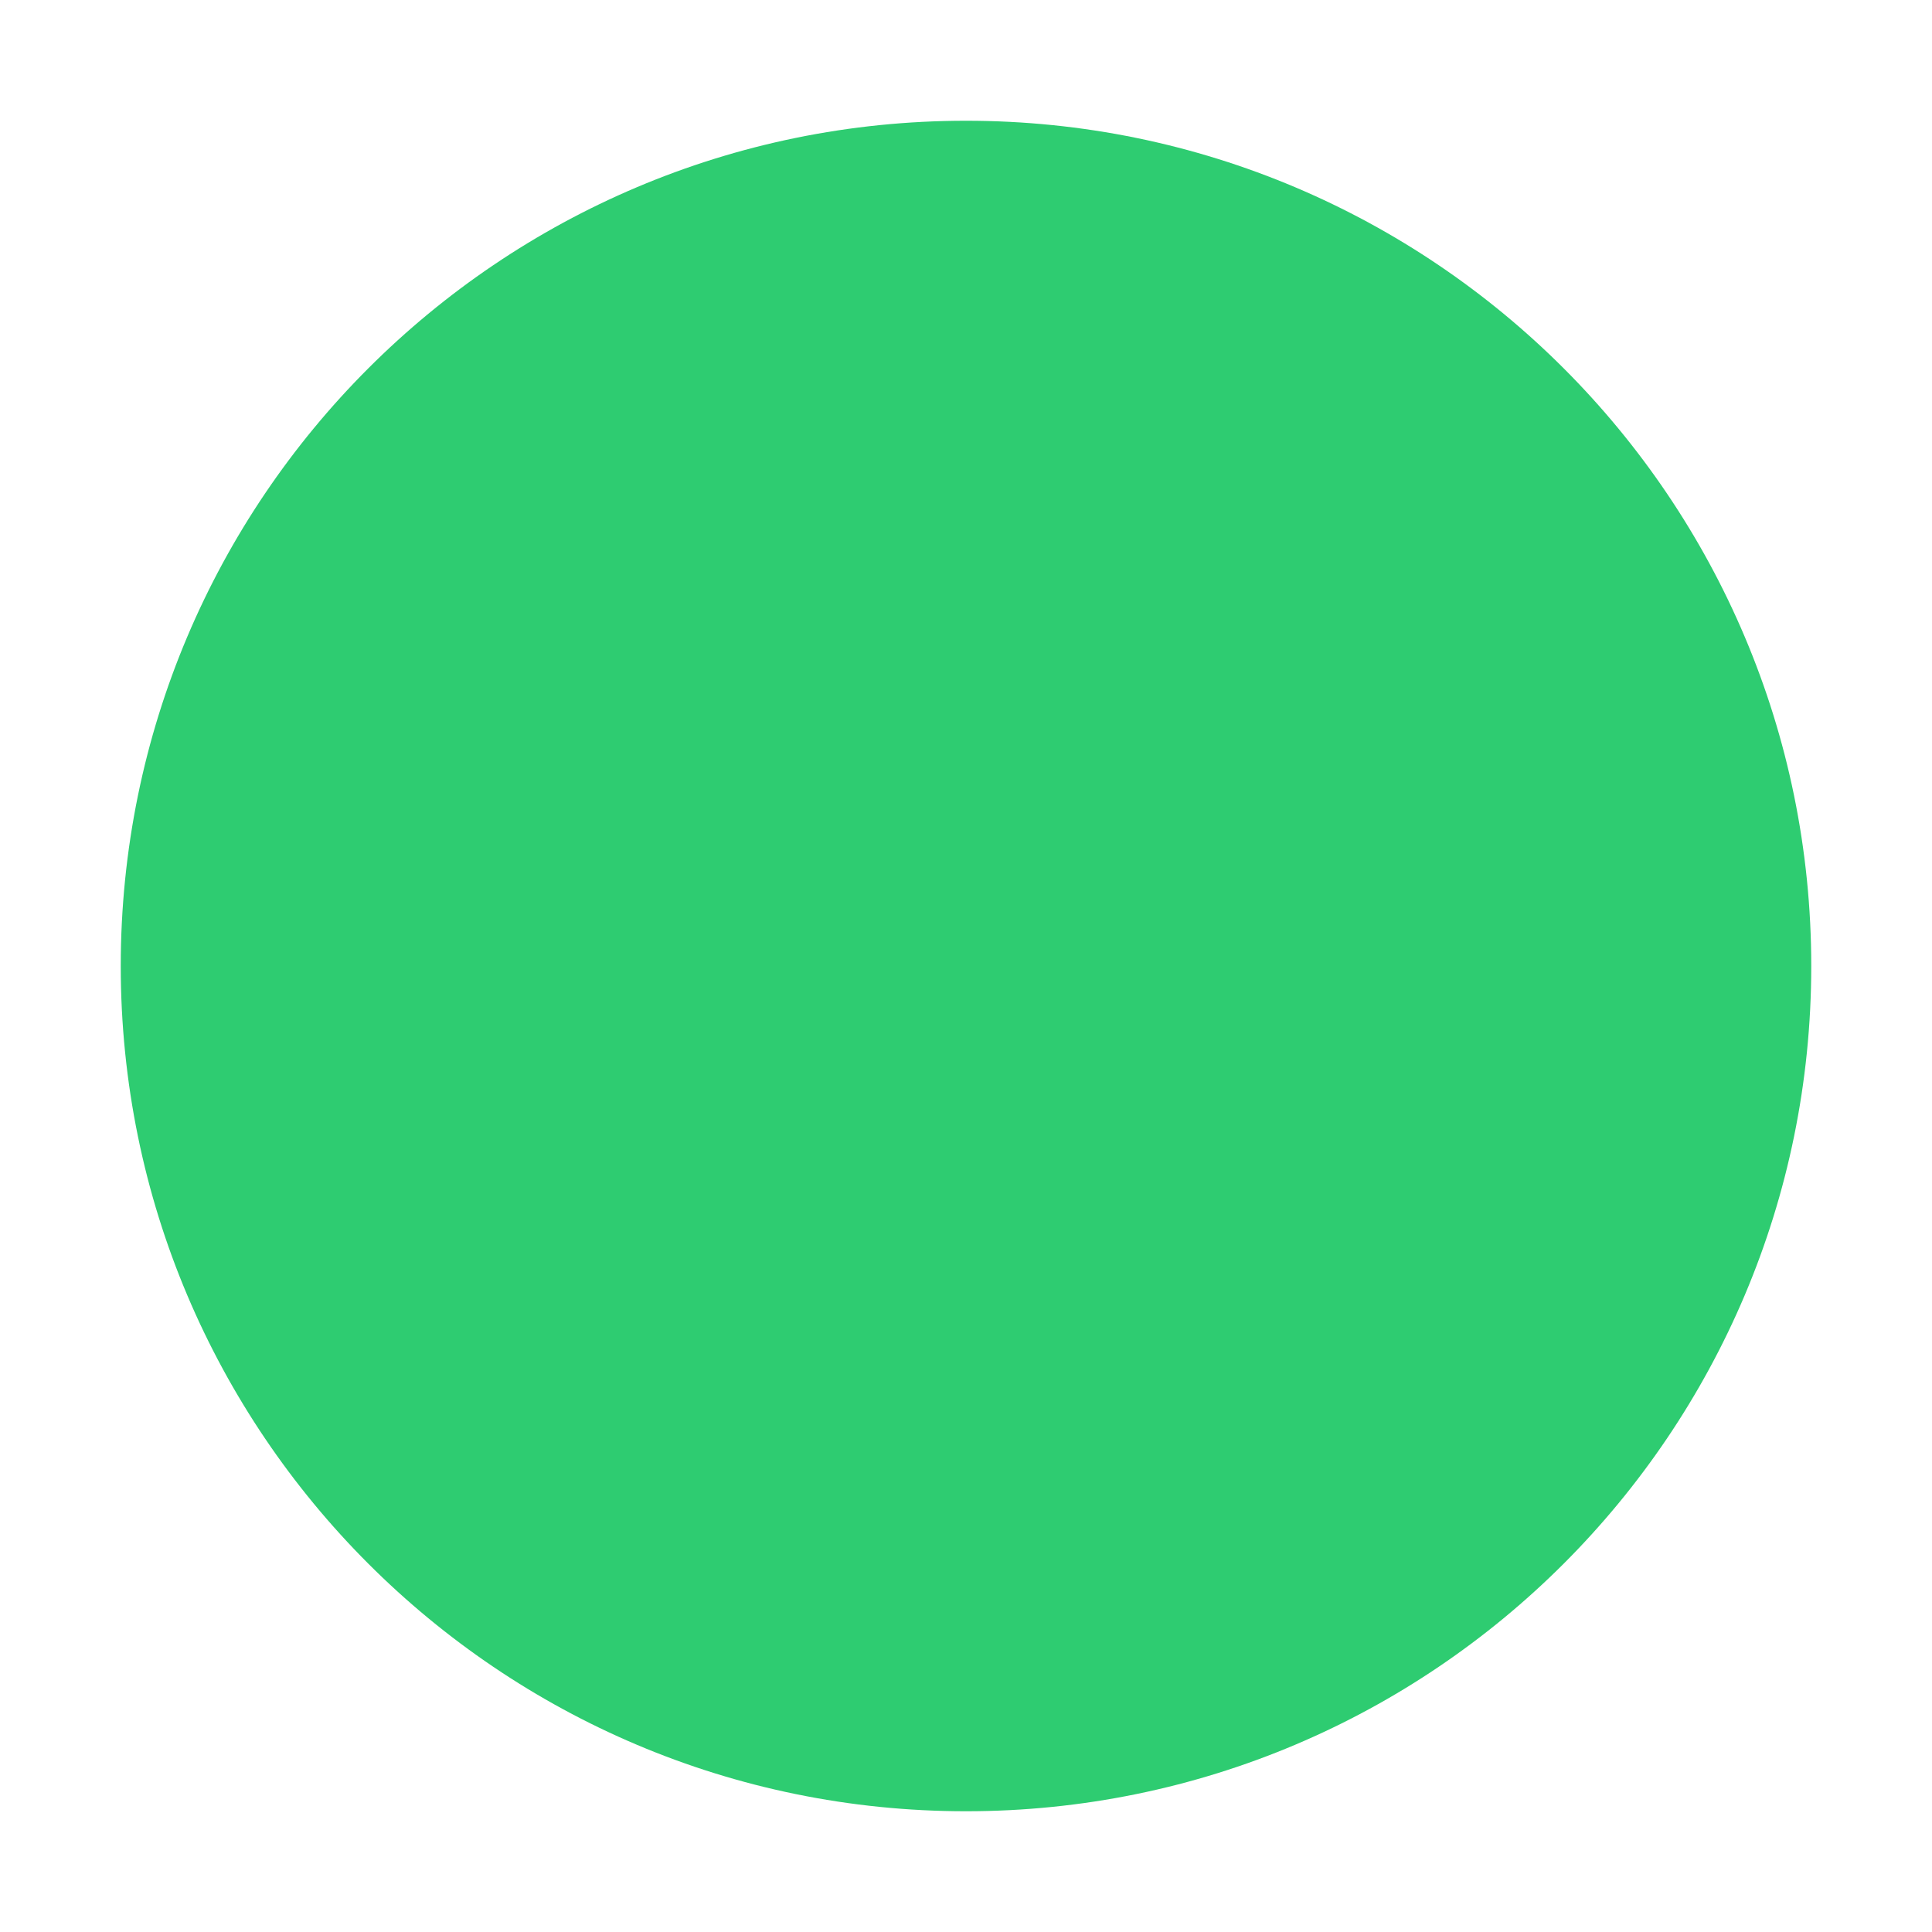
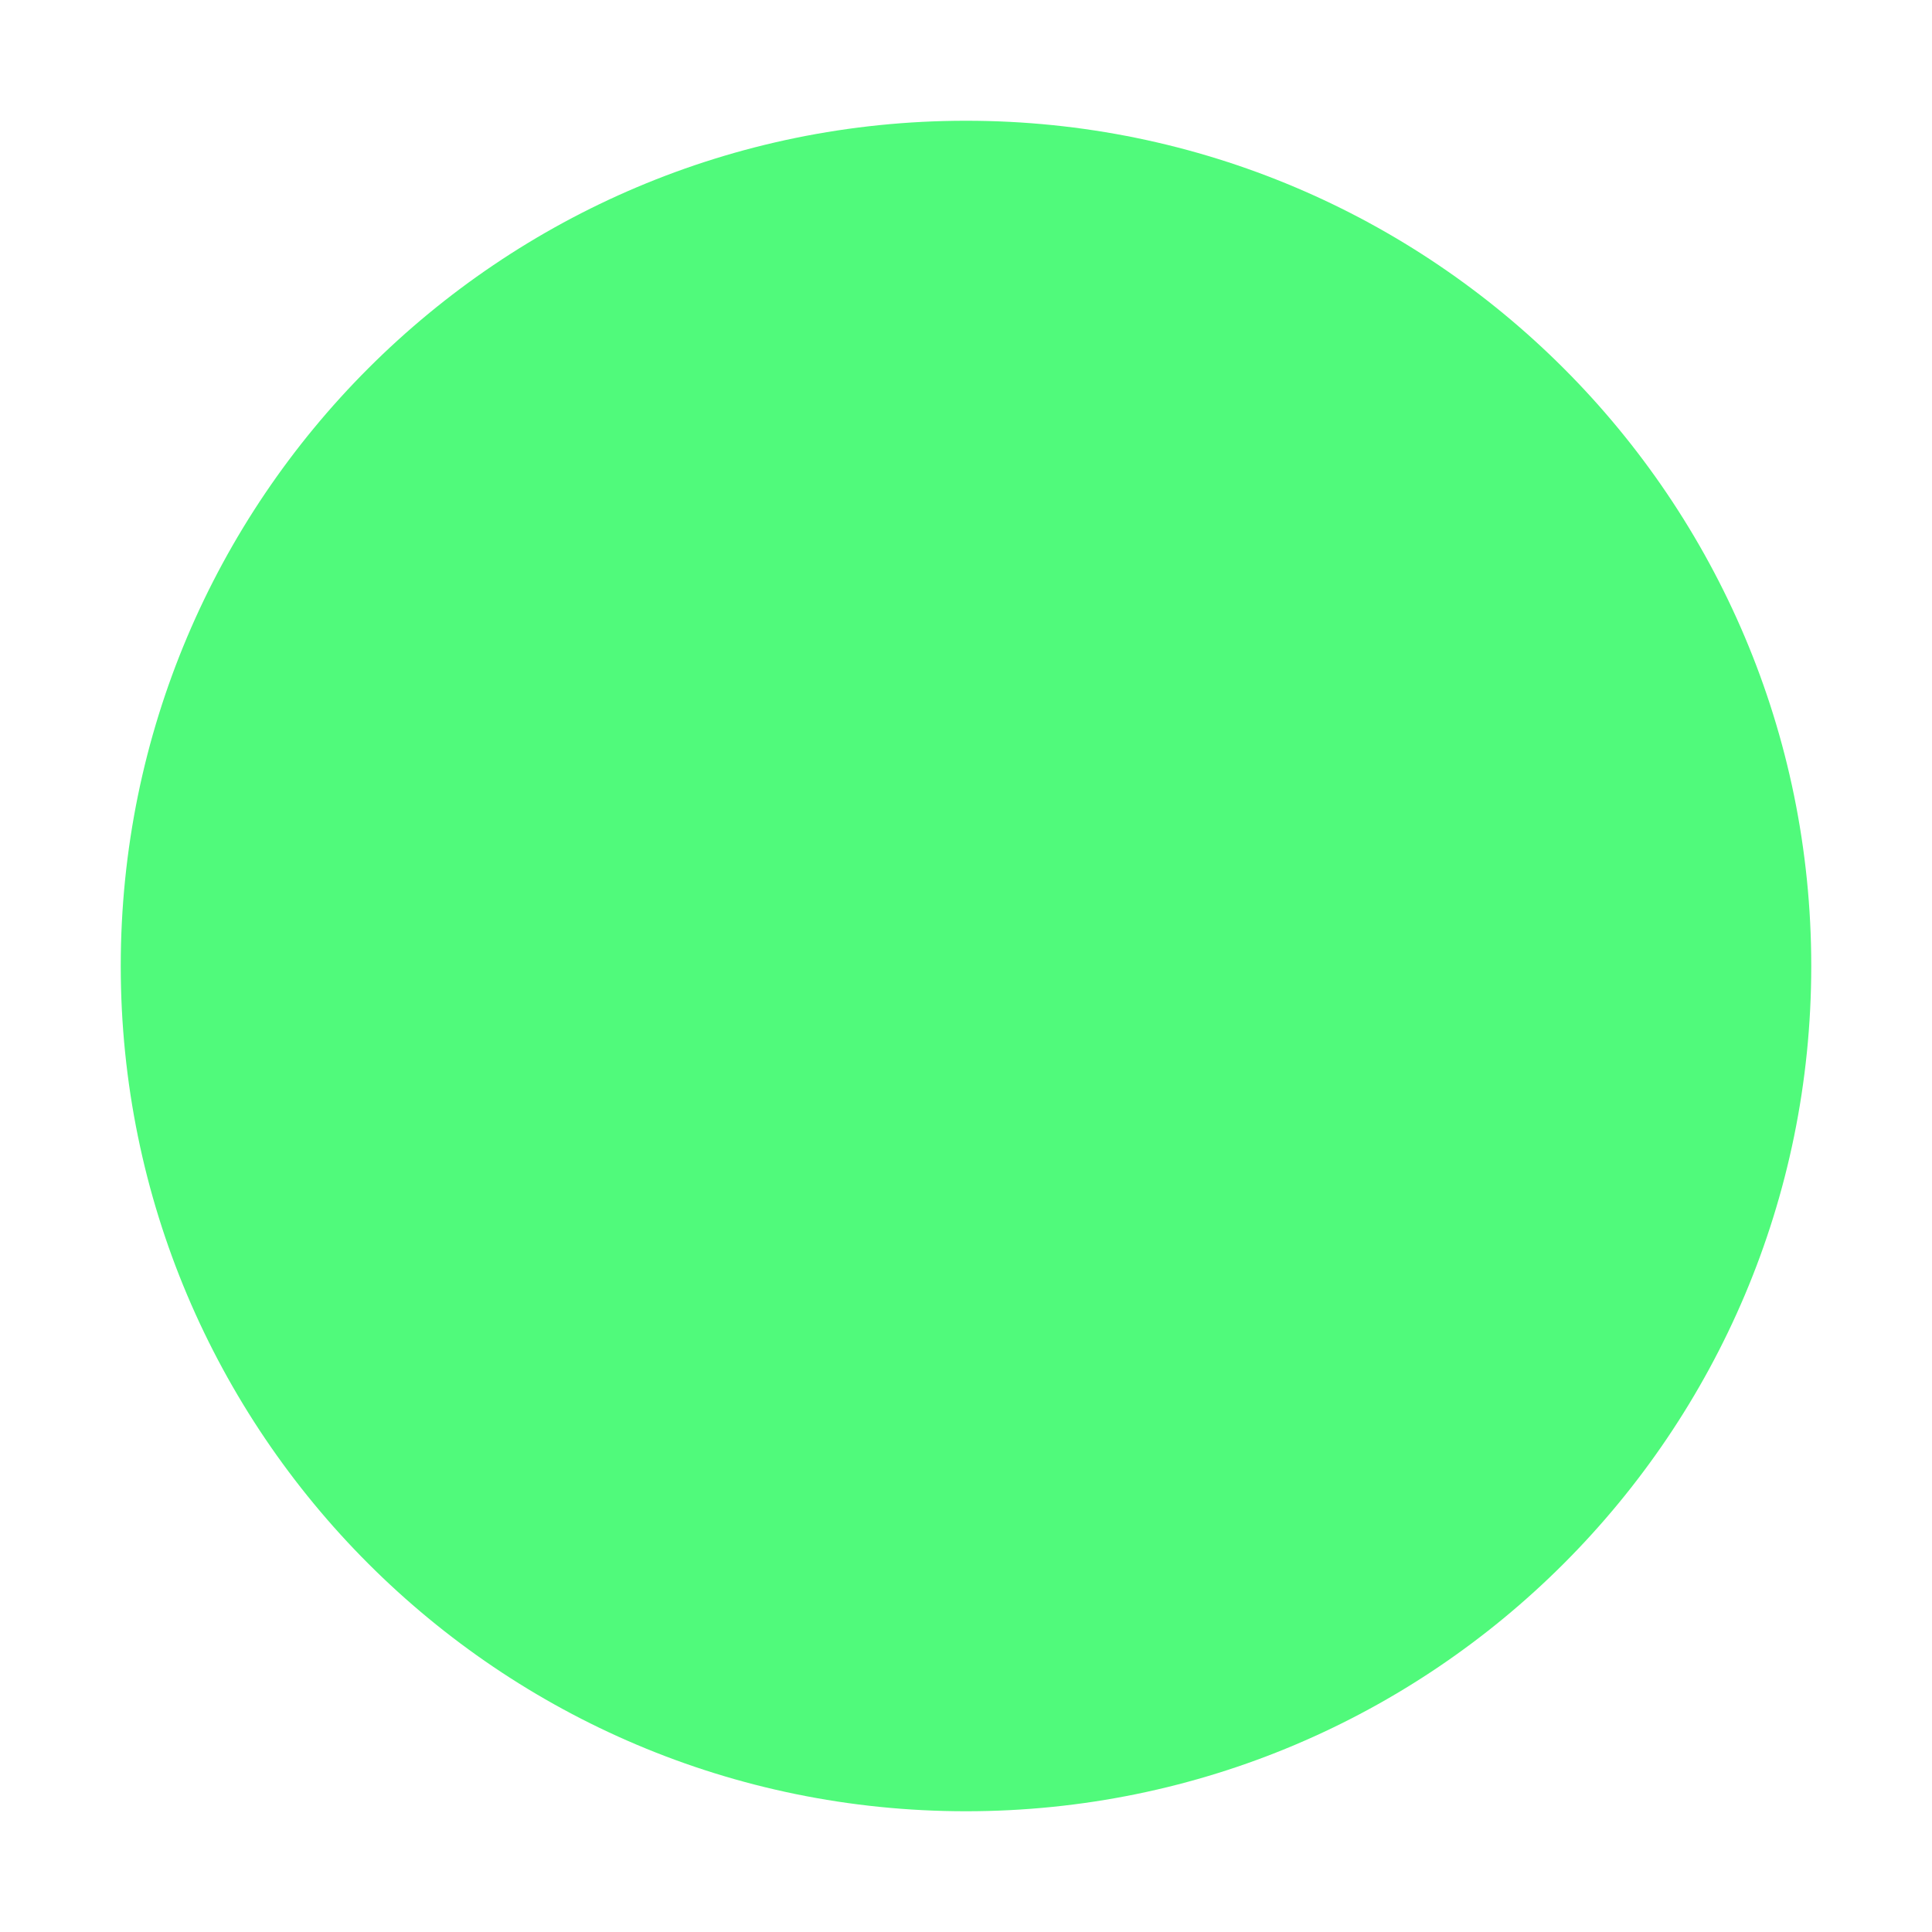
<svg xmlns="http://www.w3.org/2000/svg" width="16" height="16" id="svg2" version="1.1">
  <defs id="defs4" />
  <g id="layer1" transform="translate(-671.1429,-648.5765)">
    <g transform="matrix(0.1265625,0,0,-0.1265625,672.0709,663.0964)" id="g4090">
      <g transform="scale(0.1,0.1)" id="g4092">
        <g transform="matrix(10,0,0,10,-4.003492,0.1181699)" id="g4285">
          <g transform="scale(0.1,0.1)" id="g4287">
-             <path id="path4289" style="fill:#2ecc71;fill-opacity:1;fill-rule:evenodd;stroke:none" d="m 562.781,-38.053 c 305.456,0 553.082,247.626 553.082,553.086 0,305.461 -247.625,553.087 -553.082,553.087 -305.465,0 -553.091,-247.625 -553.091,-553.087 0,-305.46 247.626,-553.086 553.091,-553.086" />
-             <path id="path4291" style="fill:#2ecc71;fill-opacity:1;fill-rule:evenodd;stroke:none" d="m 562.778,1.452 c 283.641,0 513.577,229.942 513.577,513.582 0,283.642 -229.937,513.579 -513.577,513.579 -283.646,0 -513.583,-229.937 -513.583,-513.579 0,-283.641 229.937,-513.582 513.583,-513.582" />
+             <path id="path4289" style="fill:#50fa7b;fill-opacity:1;fill-rule:evenodd;stroke:none" d="m 562.781,-38.053 c 305.456,0 553.082,247.626 553.082,553.086 0,305.461 -247.625,553.087 -553.082,553.087 -305.465,0 -553.091,-247.625 -553.091,-553.087 0,-305.46 247.626,-553.086 553.091,-553.086" />
+             <path id="path4291" style="fill:#50fa7b;fill-opacity:1;fill-rule:evenodd;stroke:none" d="m 562.778,1.452 c 283.641,0 513.577,229.942 513.577,513.582 0,283.642 -229.937,513.579 -513.577,513.579 -283.646,0 -513.583,-229.937 -513.583,-513.579 0,-283.641 229.937,-513.582 513.583,-513.582" />
          </g>
        </g>
      </g>
    </g>
  </g>
</svg>
